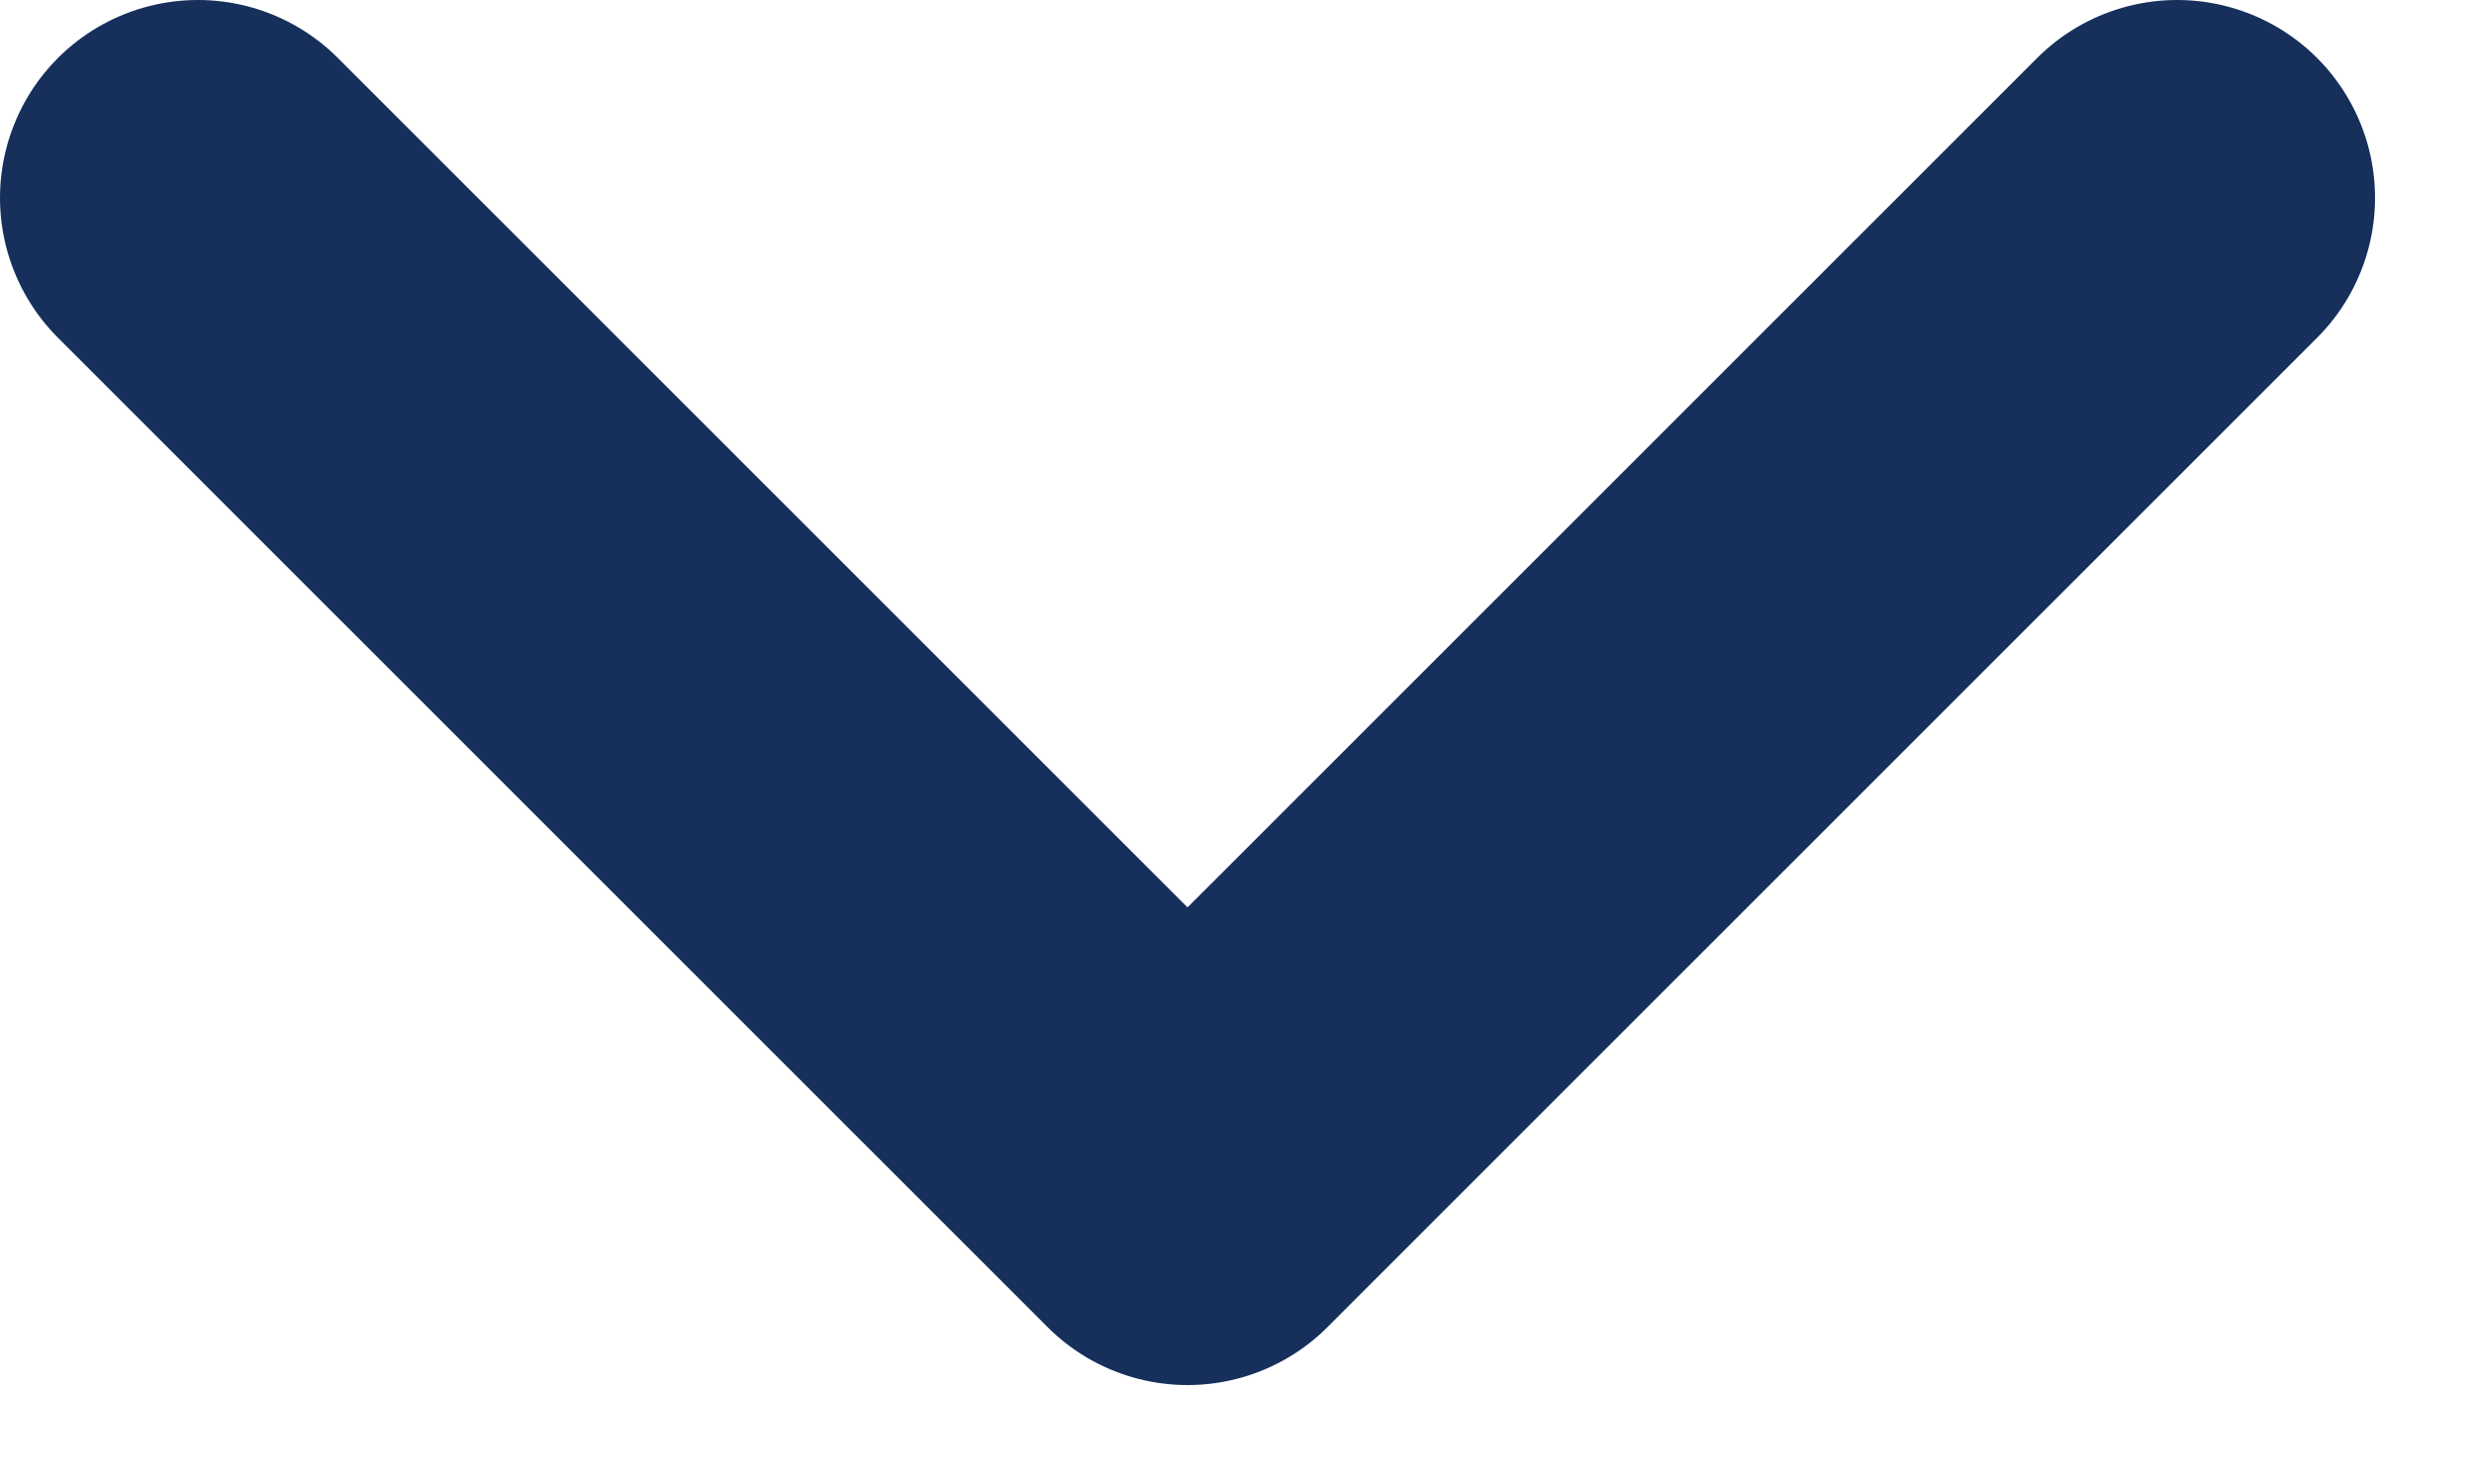
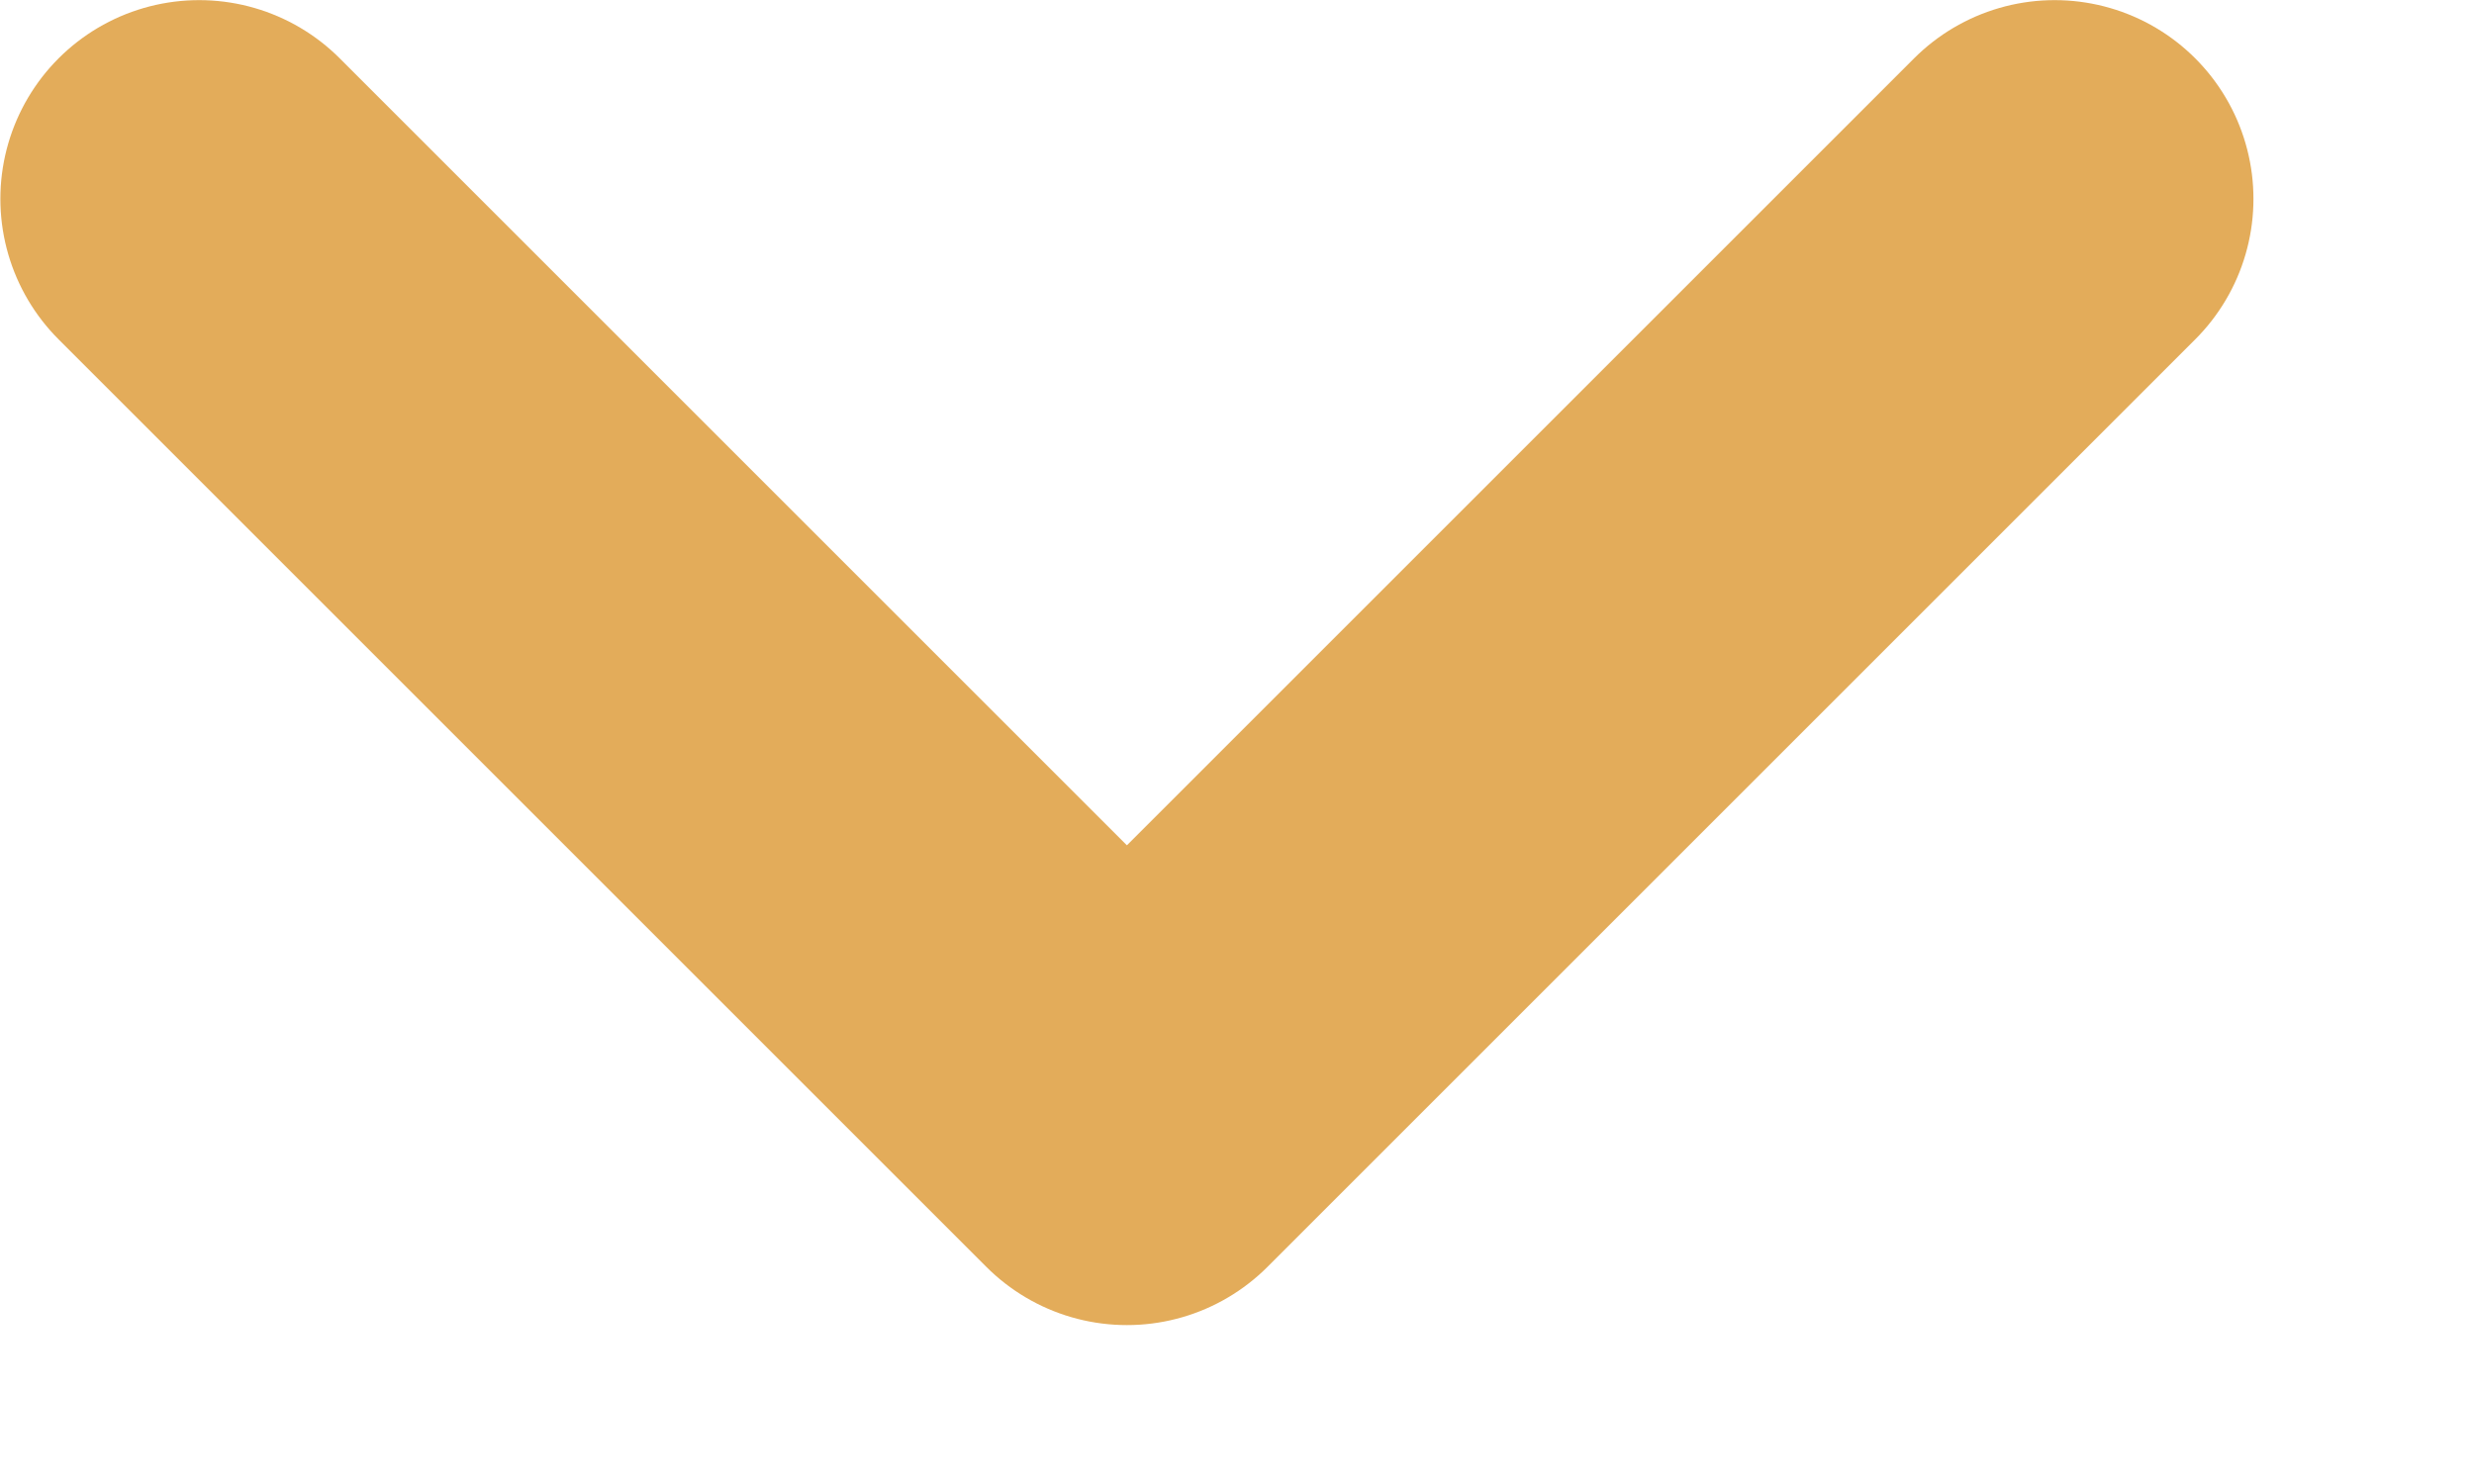
<svg xmlns="http://www.w3.org/2000/svg" width="10" height="6" viewBox="0 0 10 6" fill="none">
-   <path d="M0.8 0.8L4.8 4.8L8.8 0.8" stroke="#16305B" stroke-width="1.6" stroke-linecap="round" stroke-linejoin="round" />
+   <path d="M0.805 0.804L4.555 4.554L8.305 0.804" stroke="#E3AC5A" stroke-width="1.607" stroke-linecap="round" stroke-linejoin="round" />
</svg>
